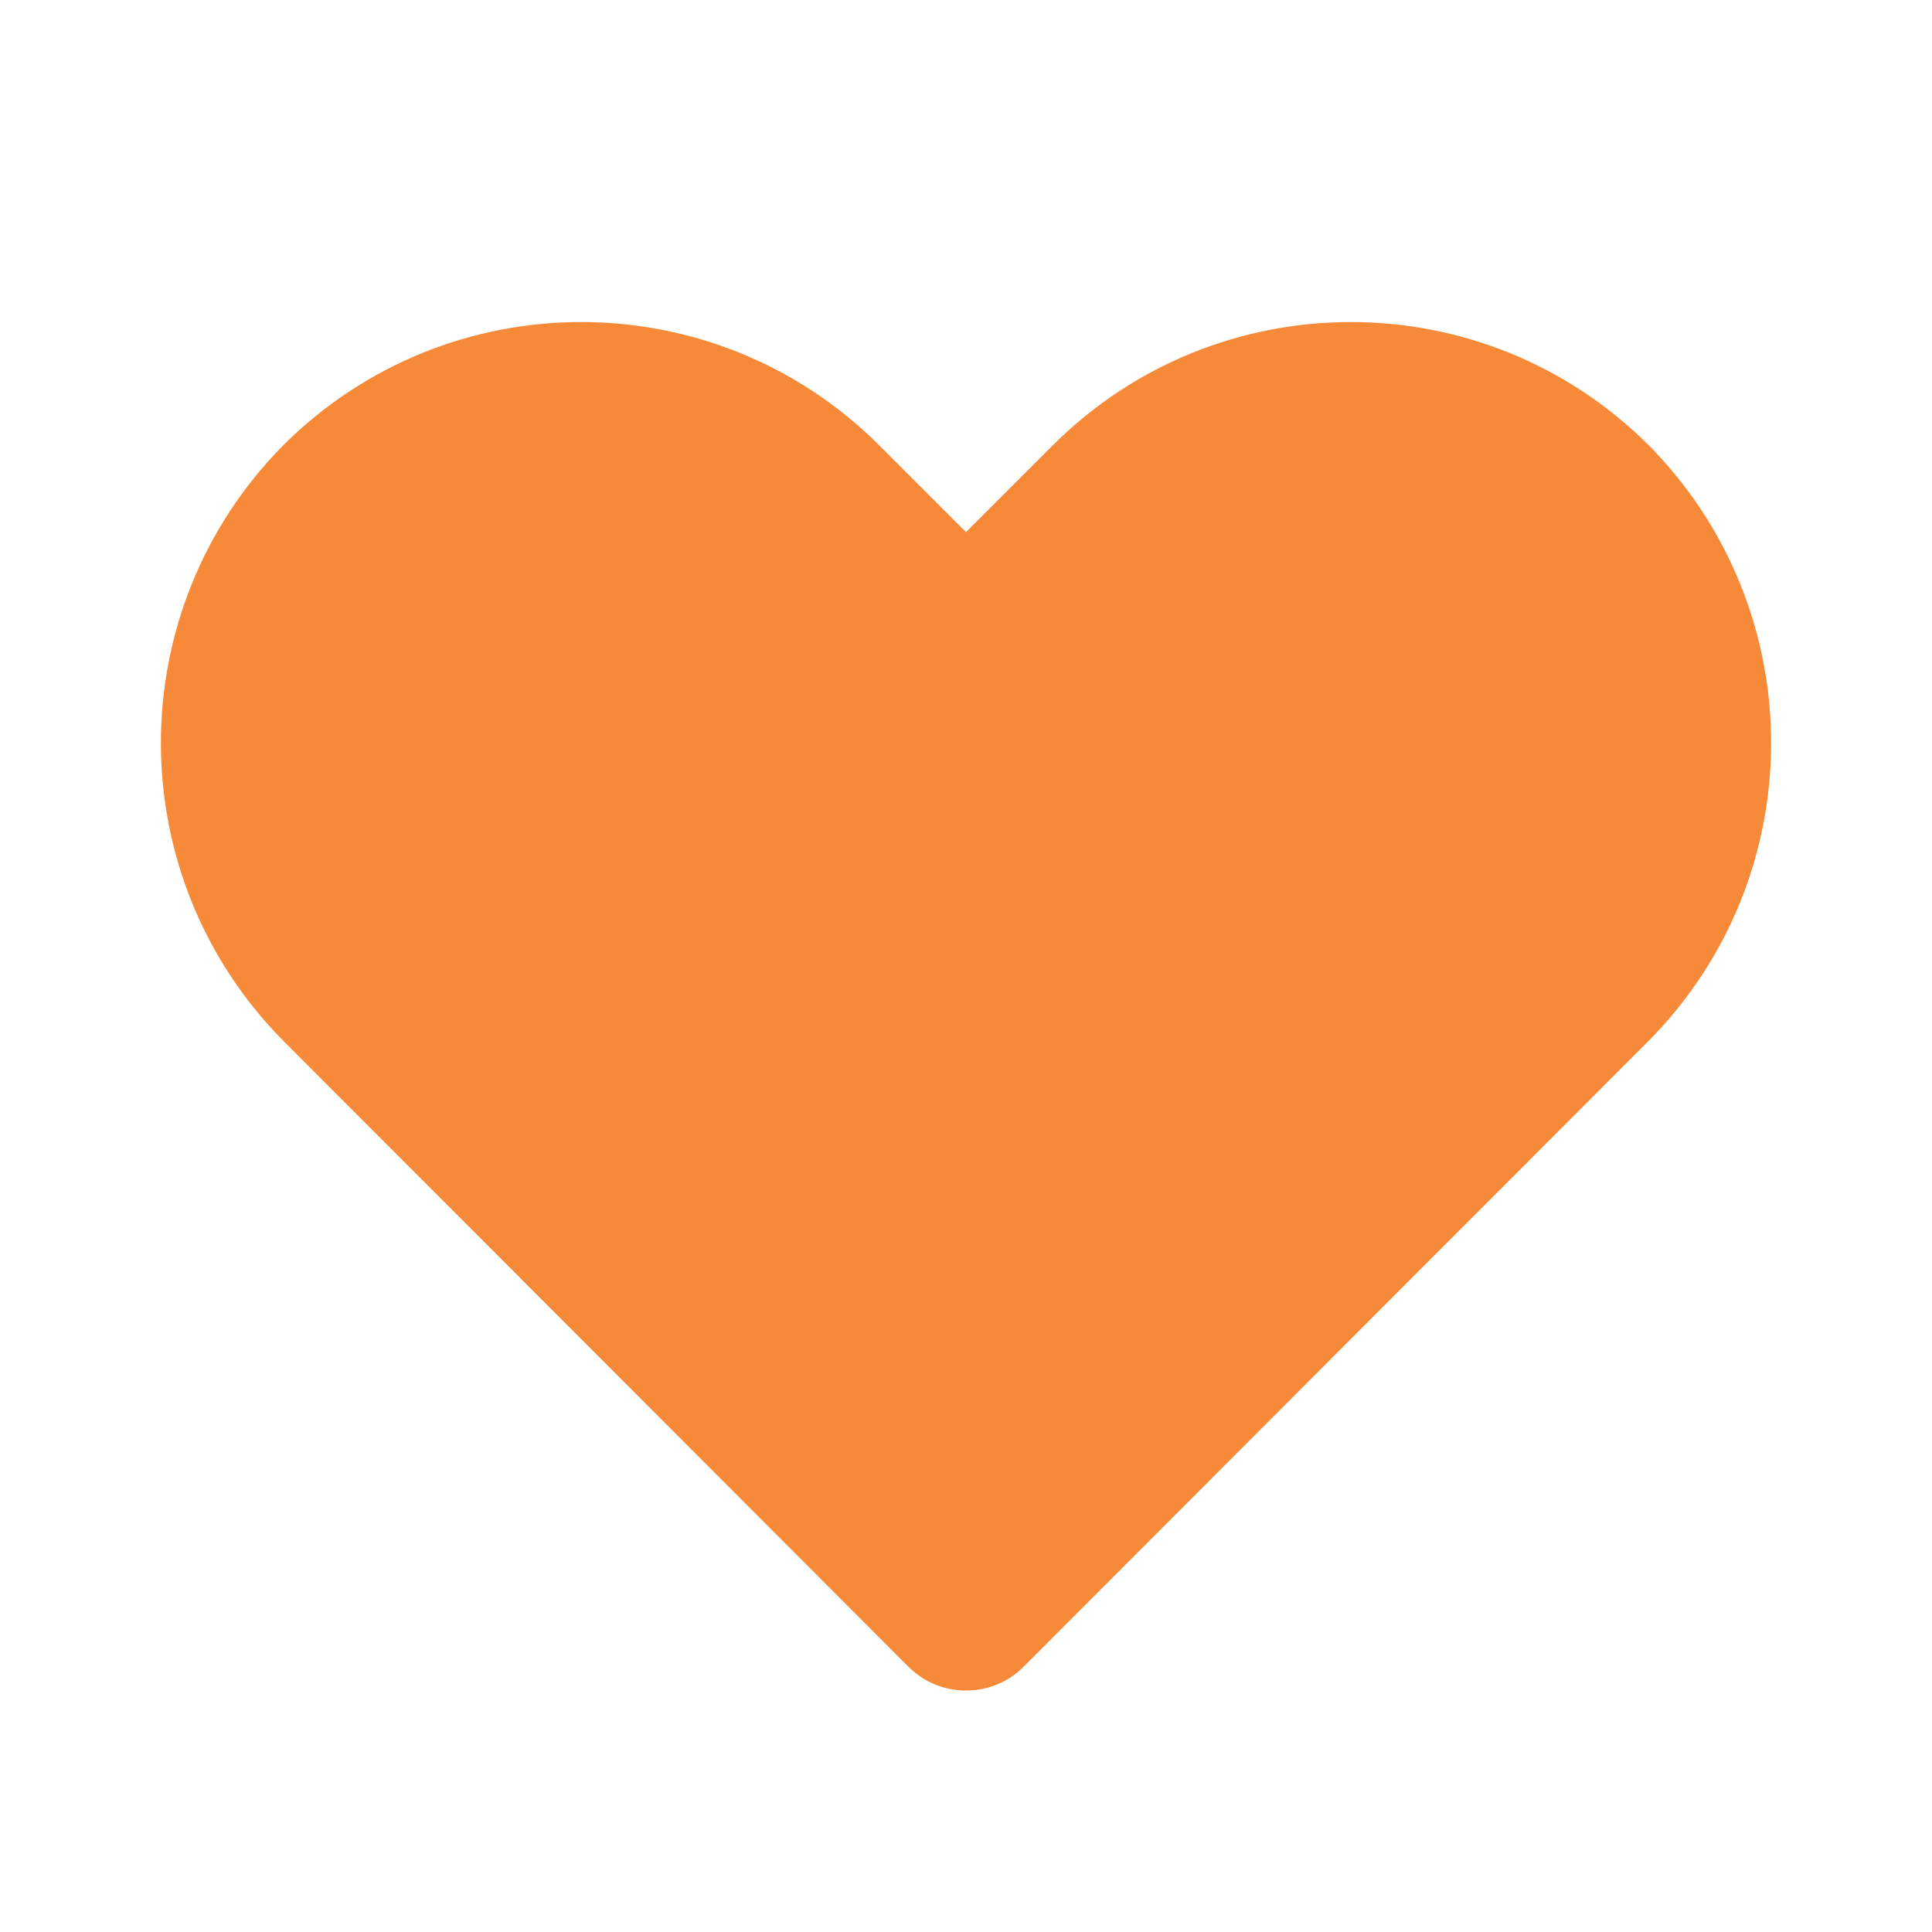
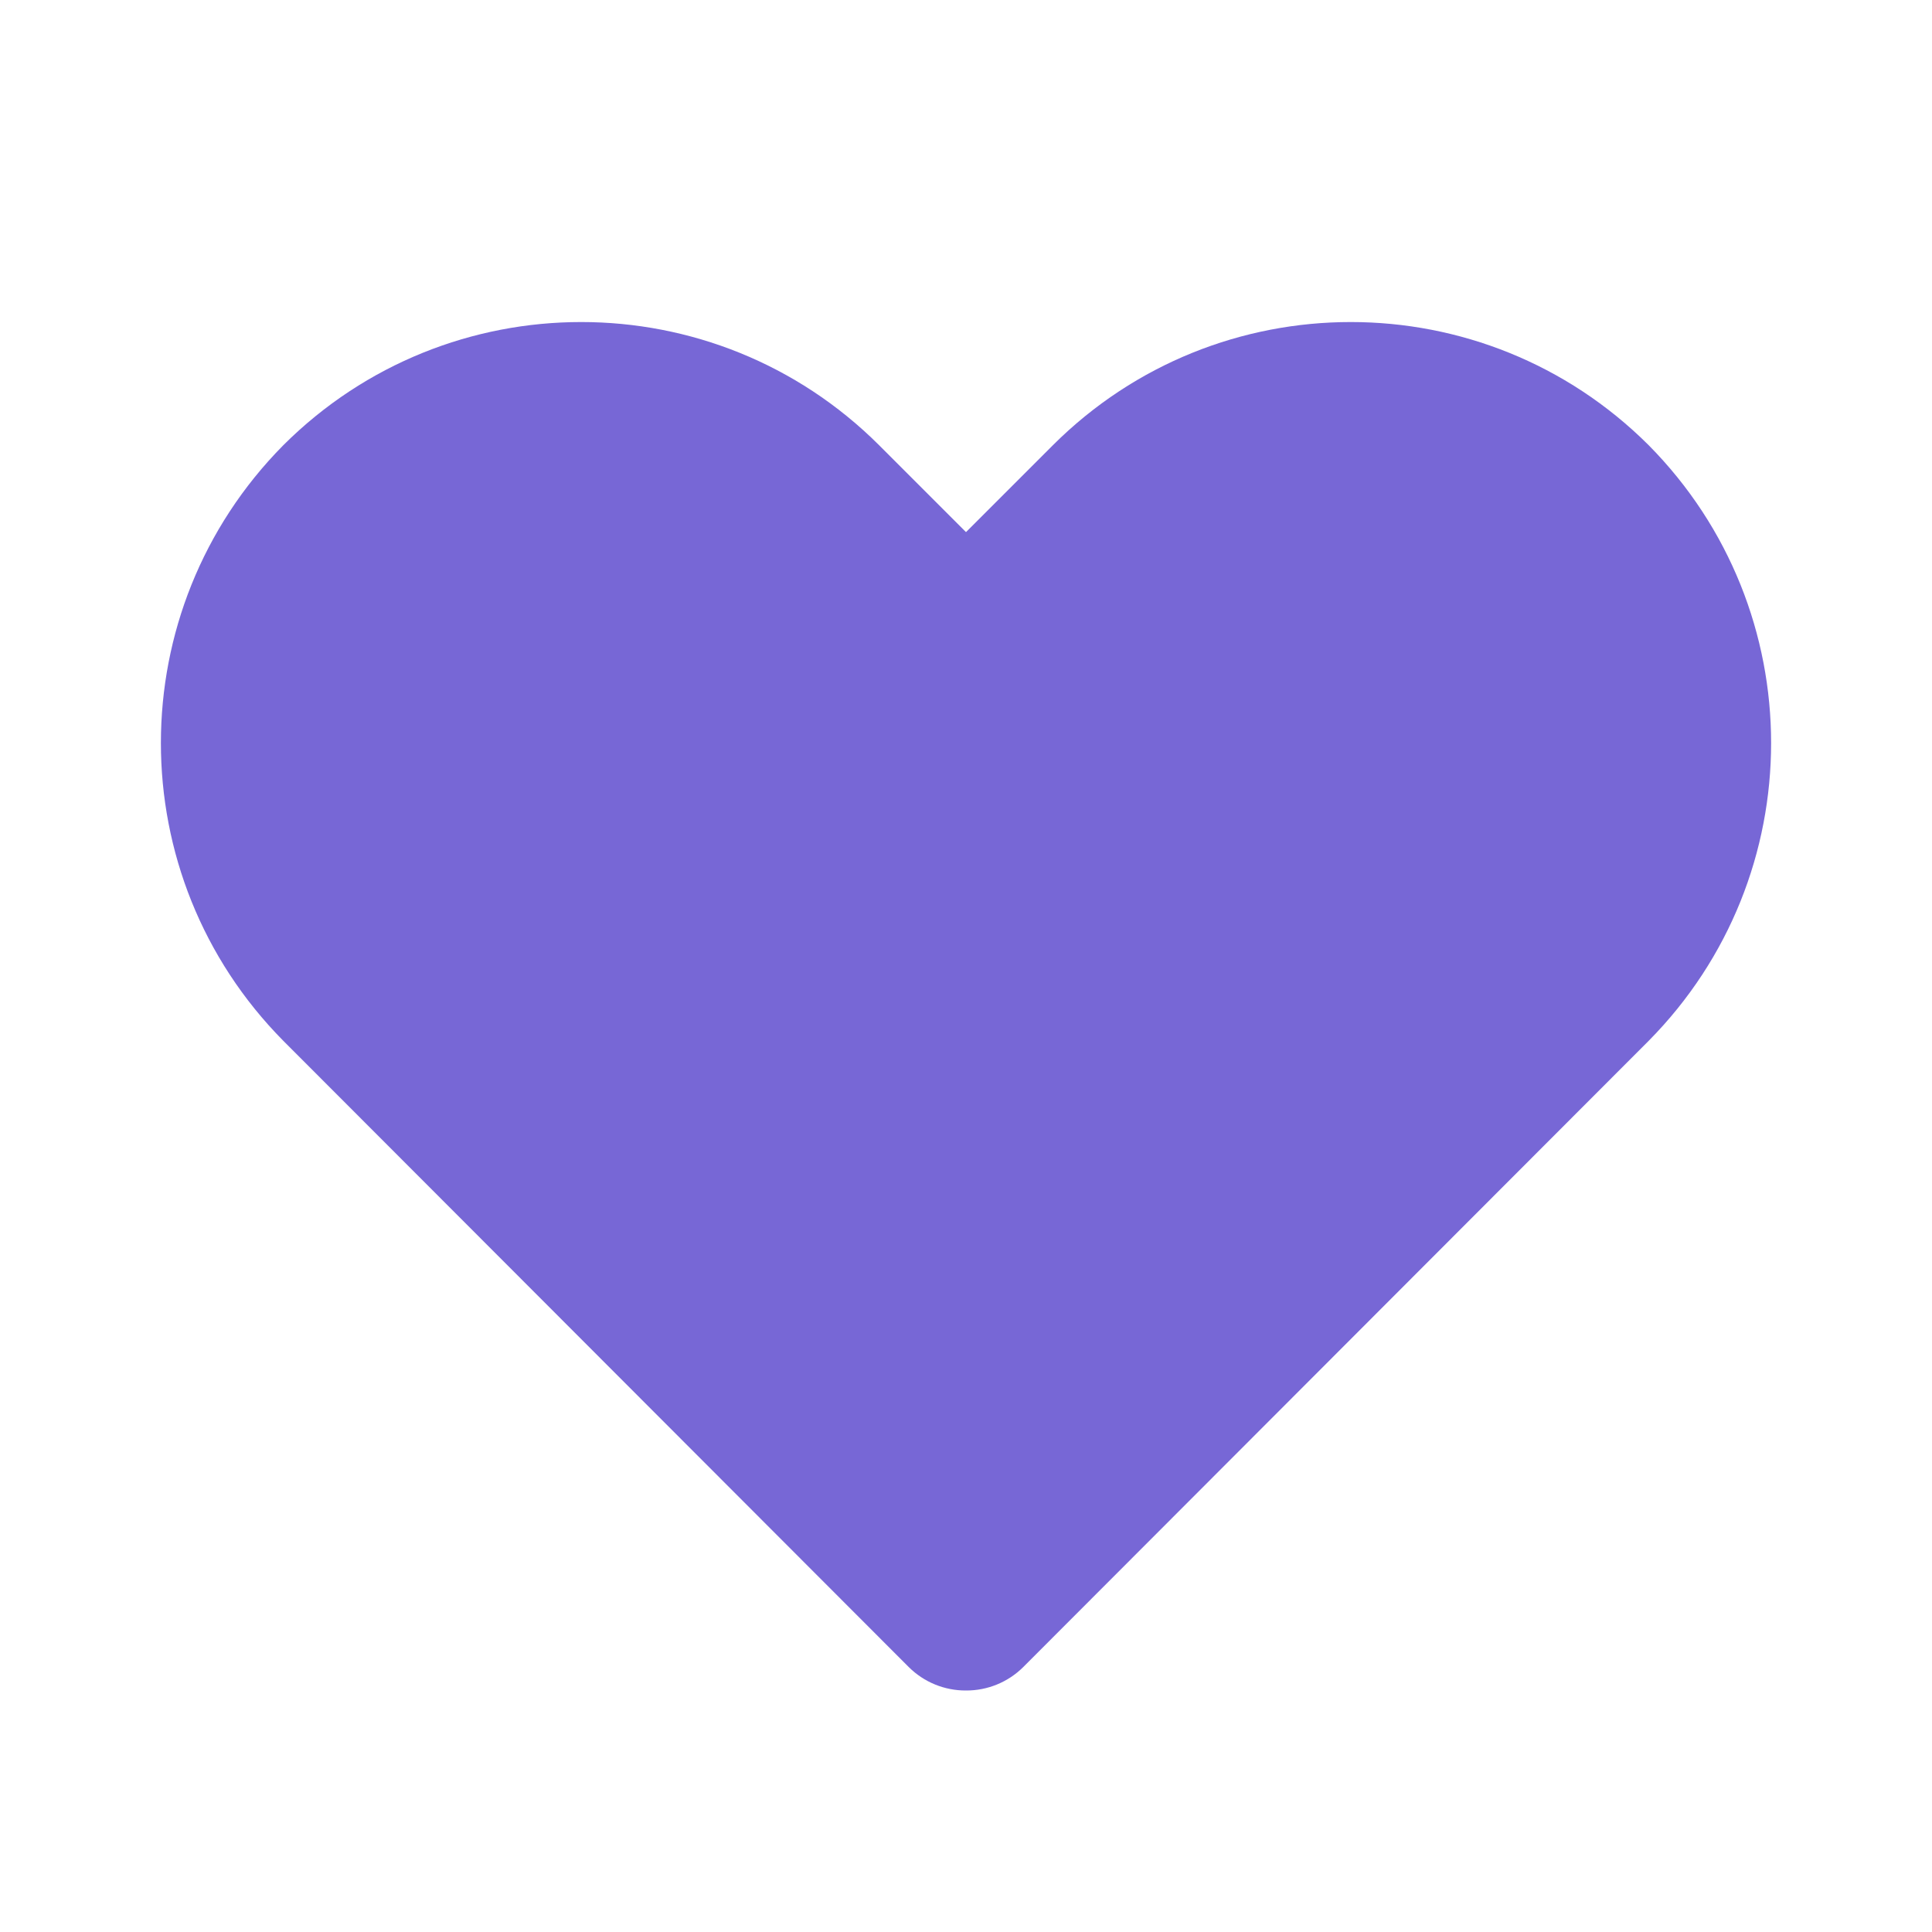
- <svg xmlns="http://www.w3.org/2000/svg" viewBox="0 0 24 24" fill="#F68A39">
+ <svg xmlns="http://www.w3.org/2000/svg" viewBox="0 0 24 24" fill="#7767D6">
  <g data-name="Layer 2">
    <g data-name="heart">
      <rect width="24" height="24" opacity="0" />
      <path d="M12 21a1 1 0 0 1-.71-.29l-7.77-7.78a5.26 5.26 0 0 1 0-7.4 5.24 5.24 0 0 1 7.4 0L12 6.61l1.08-1.08a5.24 5.24 0 0 1 7.4 0 5.26 5.26 0 0 1 0 7.4l-7.77 7.78A1 1 0 0 1 12 21z" />
    </g>
  </g>
</svg>
